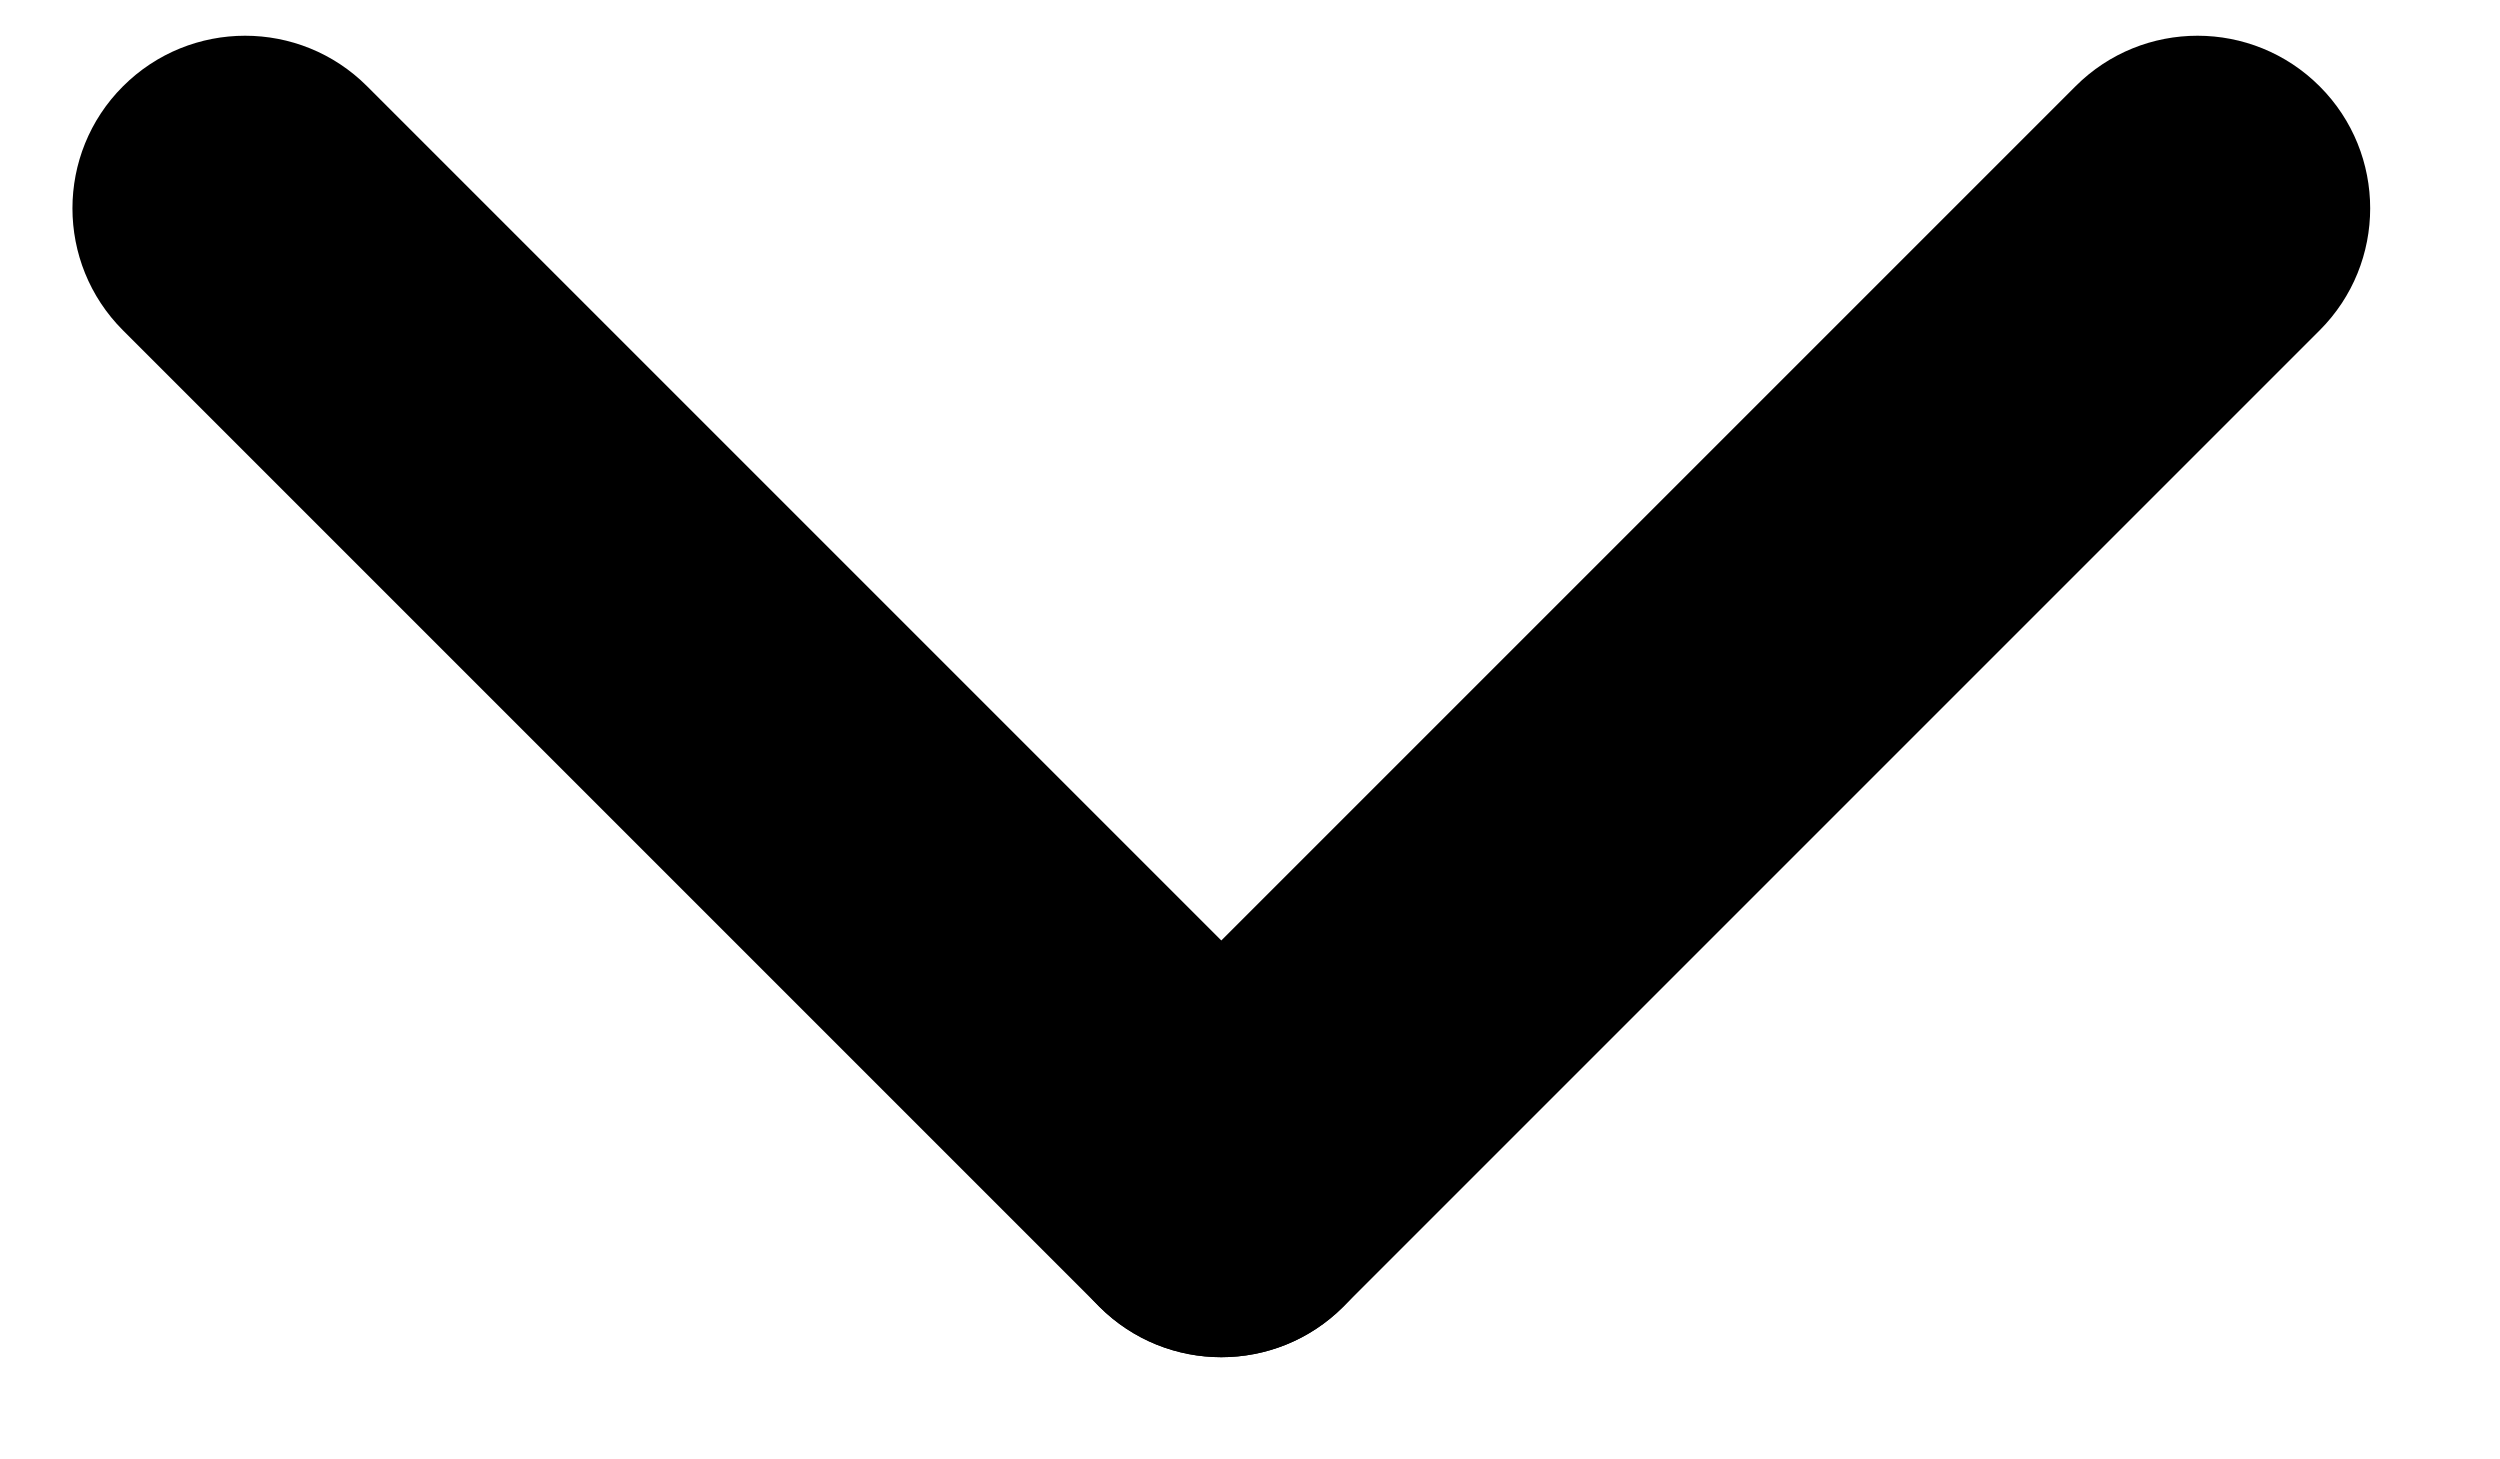
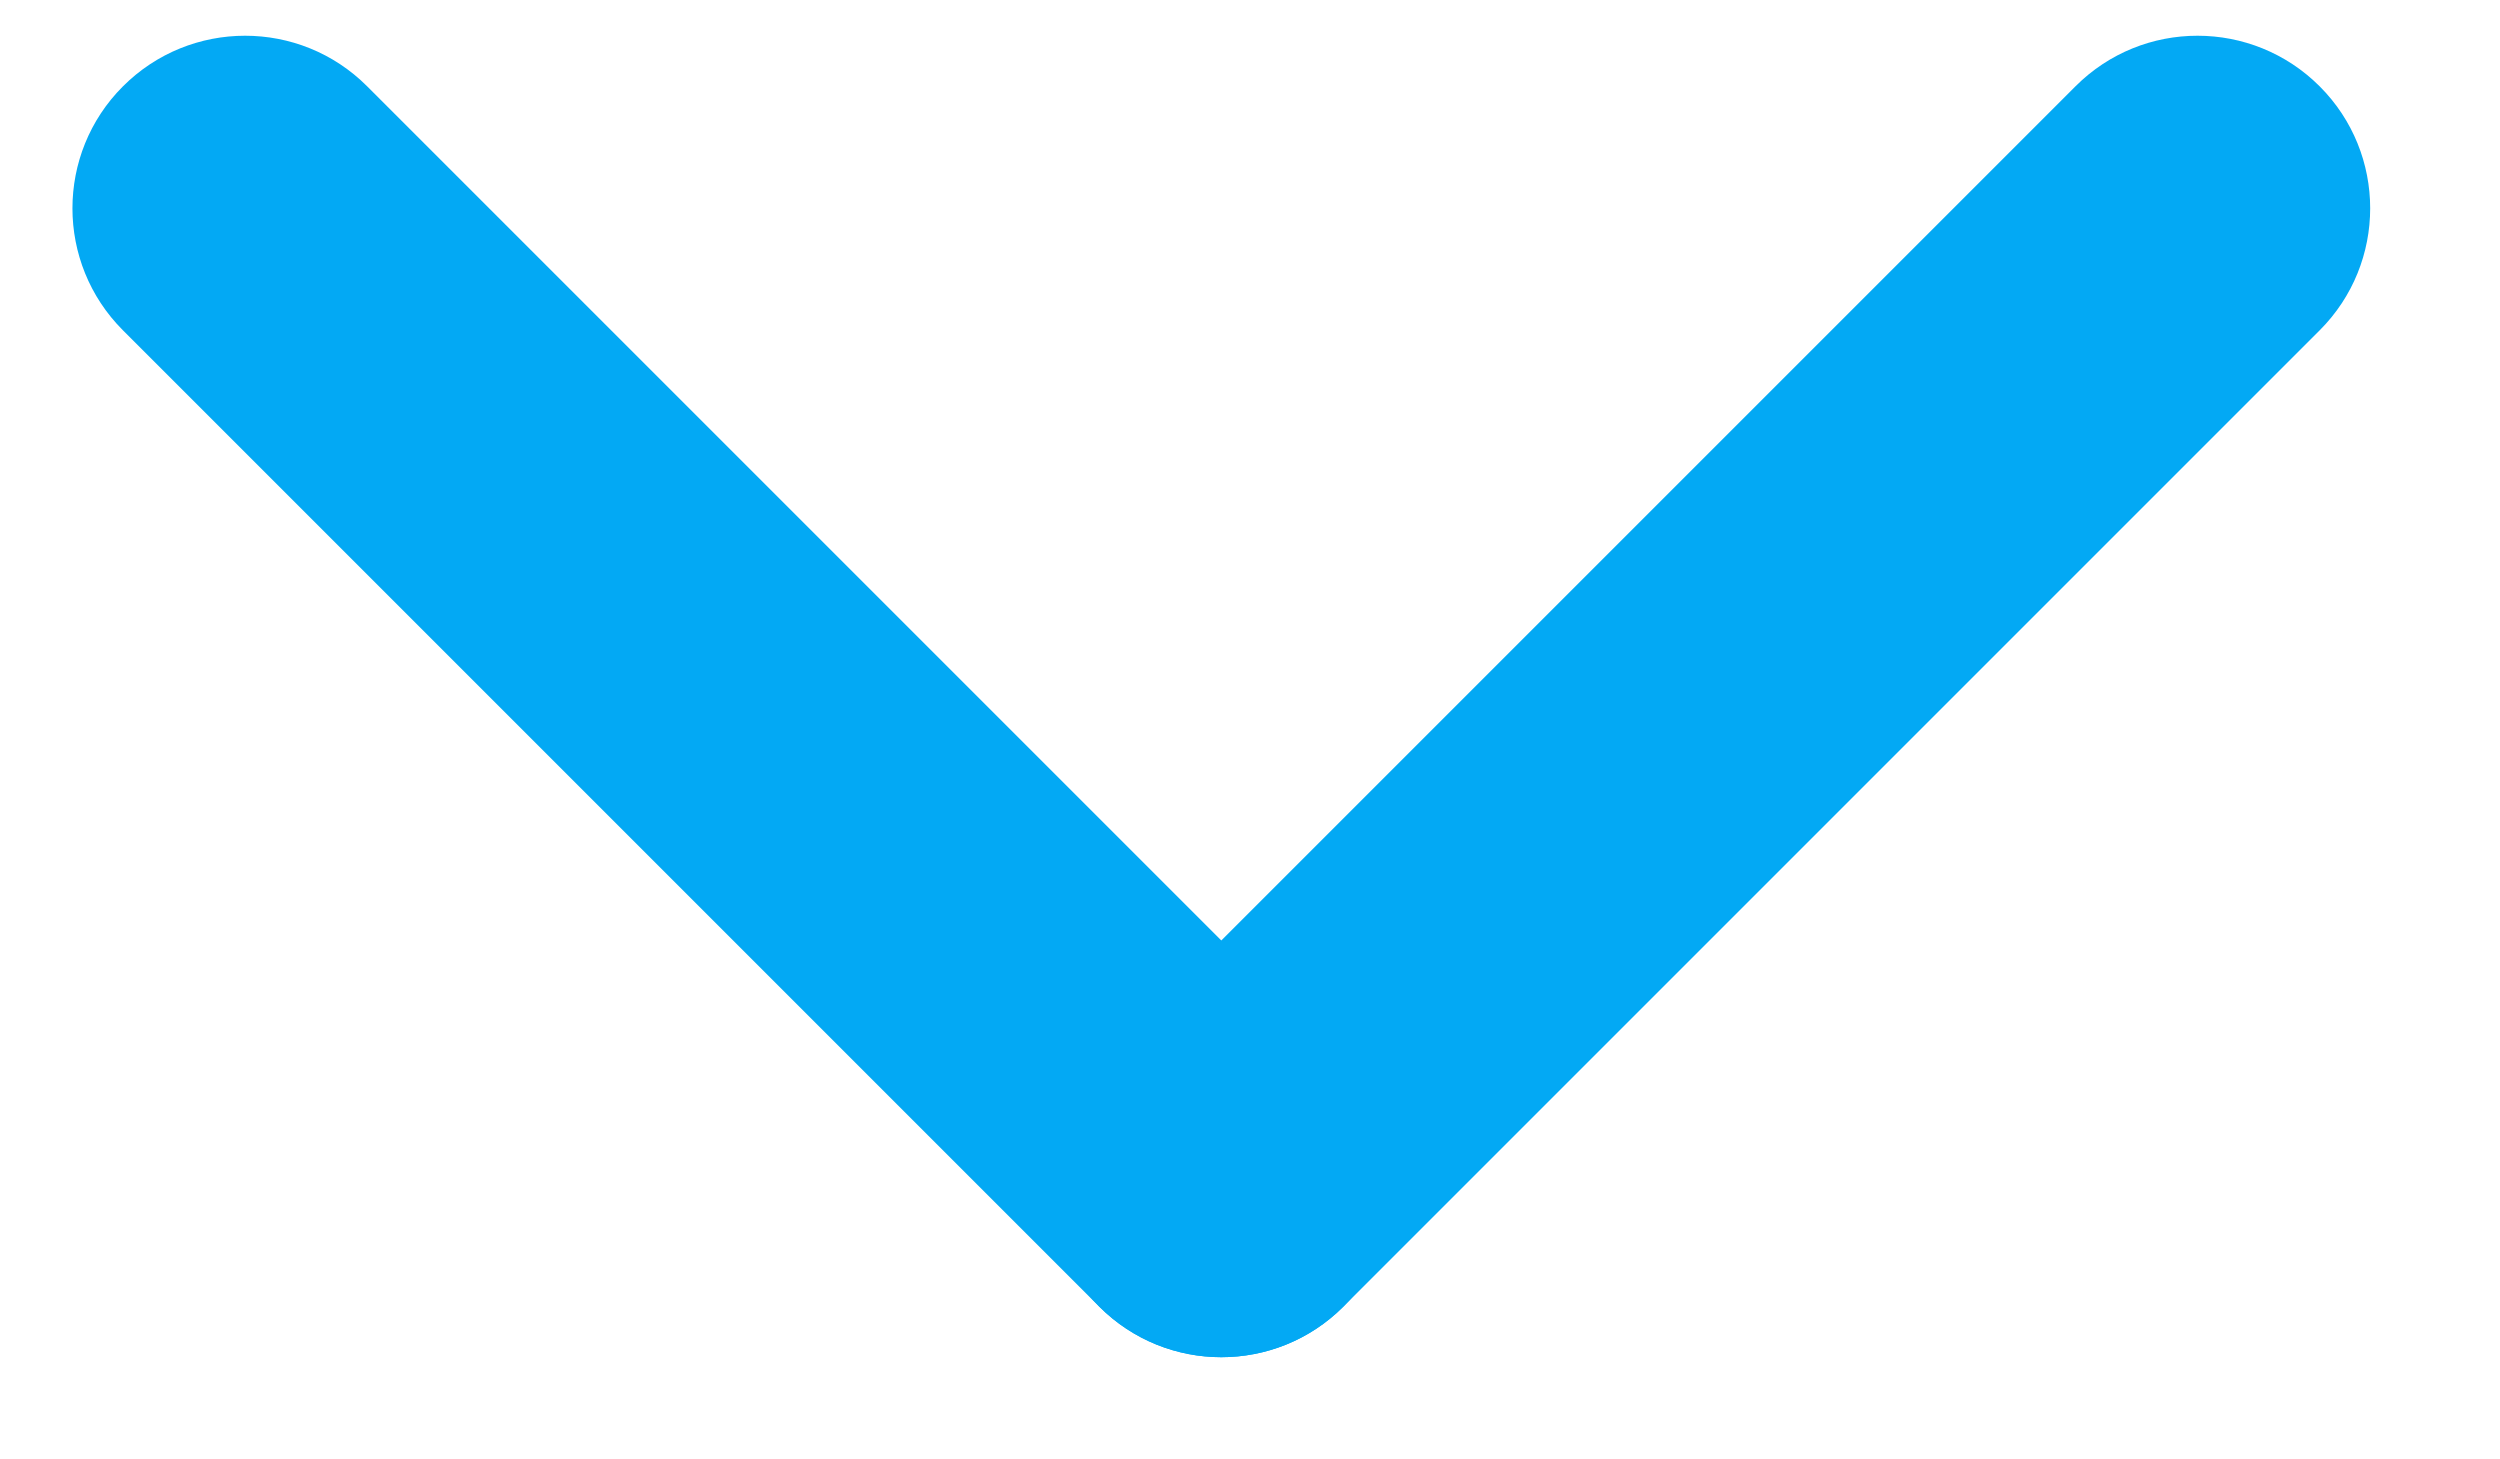
<svg xmlns="http://www.w3.org/2000/svg" width="12" height="7" viewBox="0 0 12 7" version="1.1">
  <g transform="translate(-1359 -949)">
-     <path transform="matrix(-0.707107 0.707107 -0.707107 -0.707107 1370.72 950)" d="M 7.456 0C 7.913 -2.80157e-17 8.284 0.371 8.284 0.828L 8.284 7.456C 8.284 7.913 7.913 8.284 7.456 8.284C 6.998 8.284 6.627 7.913 6.627 7.456L 6.627 0.828C 6.627 0.371 6.998 2.80157e-17 7.456 0Z" />
-     <path transform="matrix(-0.707107 0.707107 -0.707107 -0.707107 1370.72 950)" d="M 0 0.828C 0 0.371 0.371 0 0.828 0L 7.456 0C 7.913 -2.80157e-17 8.284 0.371 8.284 0.828C 8.284 1.286 7.913 1.657 7.456 1.657L 0.828 1.657C 0.371 1.657 0 1.286 0 0.828Z" />
+     <path fill="#03A9F4" transform="matrix(-0.707107 0.707107 -0.707107 -0.707107 1370.72 950)" d="M 7.456 0C 7.913 -2.80157e-17 8.284 0.371 8.284 0.828L 8.284 7.456C 8.284 7.913 7.913 8.284 7.456 8.284C 6.998 8.284 6.627 7.913 6.627 7.456L 6.627 0.828C 6.627 0.371 6.998 2.80157e-17 7.456 0Z" />
+     <path fill="#03A9F4" transform="matrix(-0.707107 0.707107 -0.707107 -0.707107 1370.72 950)" d="M 0 0.828C 0 0.371 0.371 0 0.828 0L 7.456 0C 7.913 -2.80157e-17 8.284 0.371 8.284 0.828C 8.284 1.286 7.913 1.657 7.456 1.657L 0.828 1.657C 0.371 1.657 0 1.286 0 0.828Z" />
  </g>
</svg>
